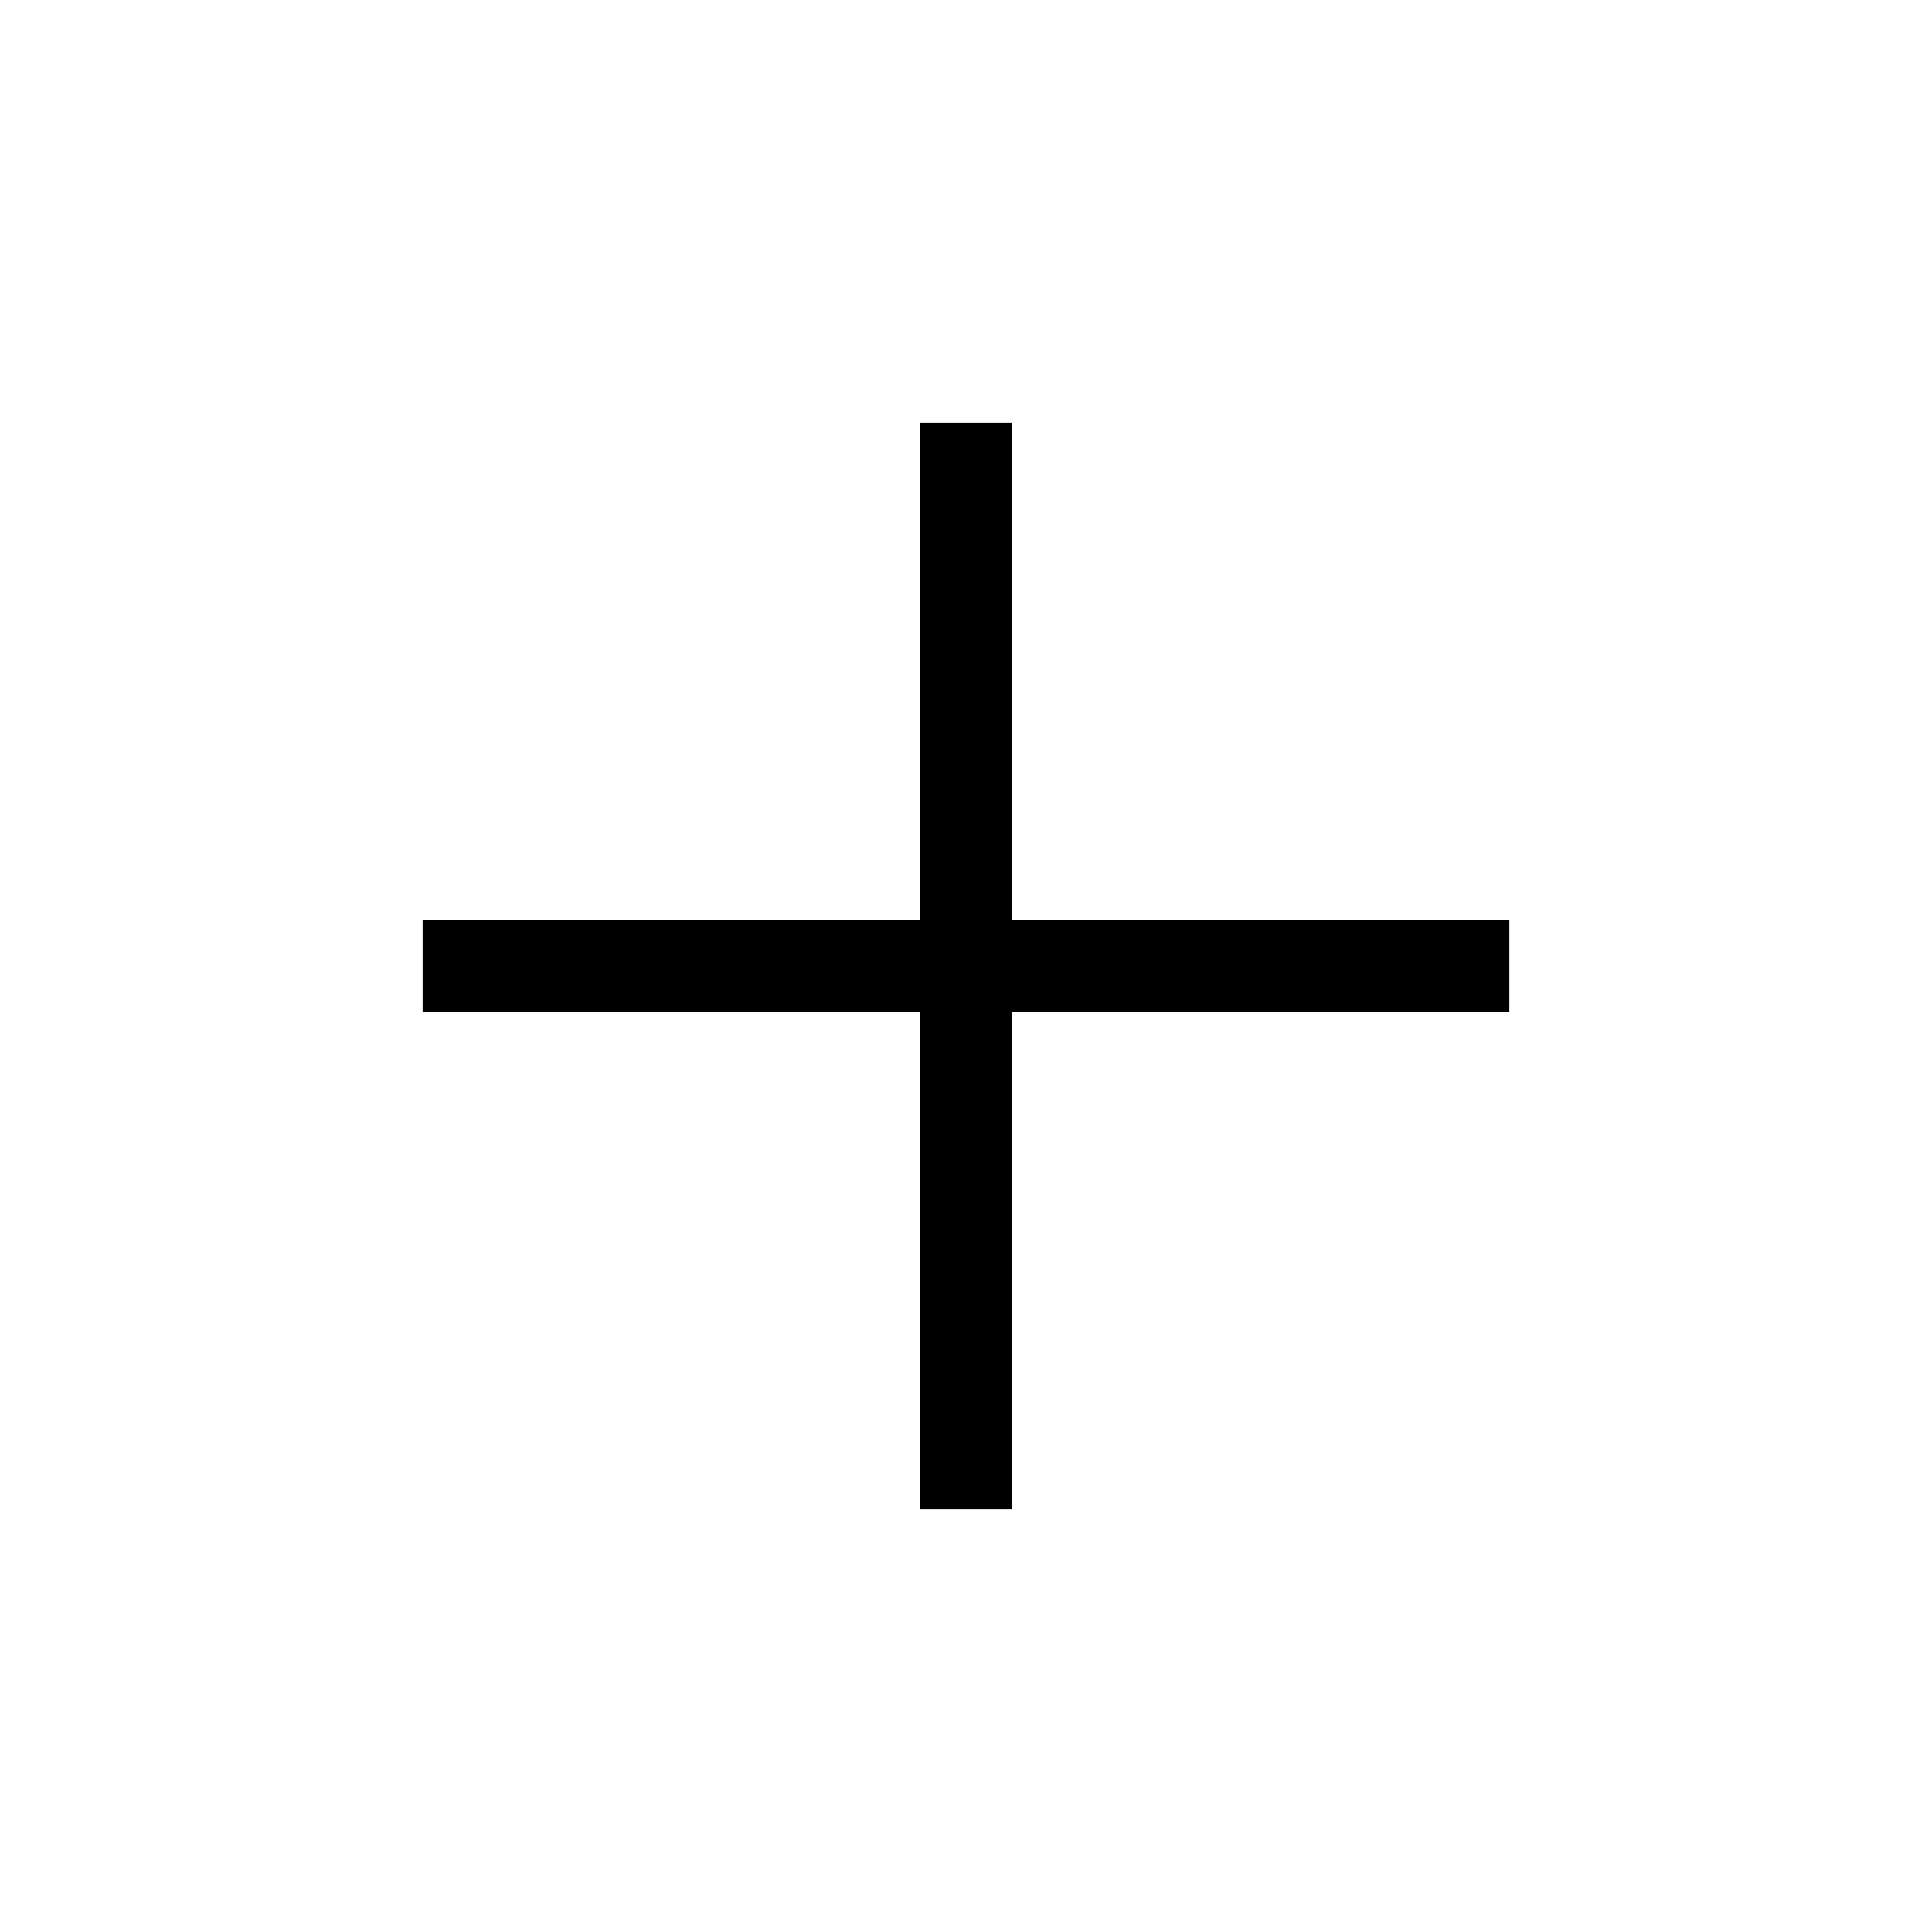
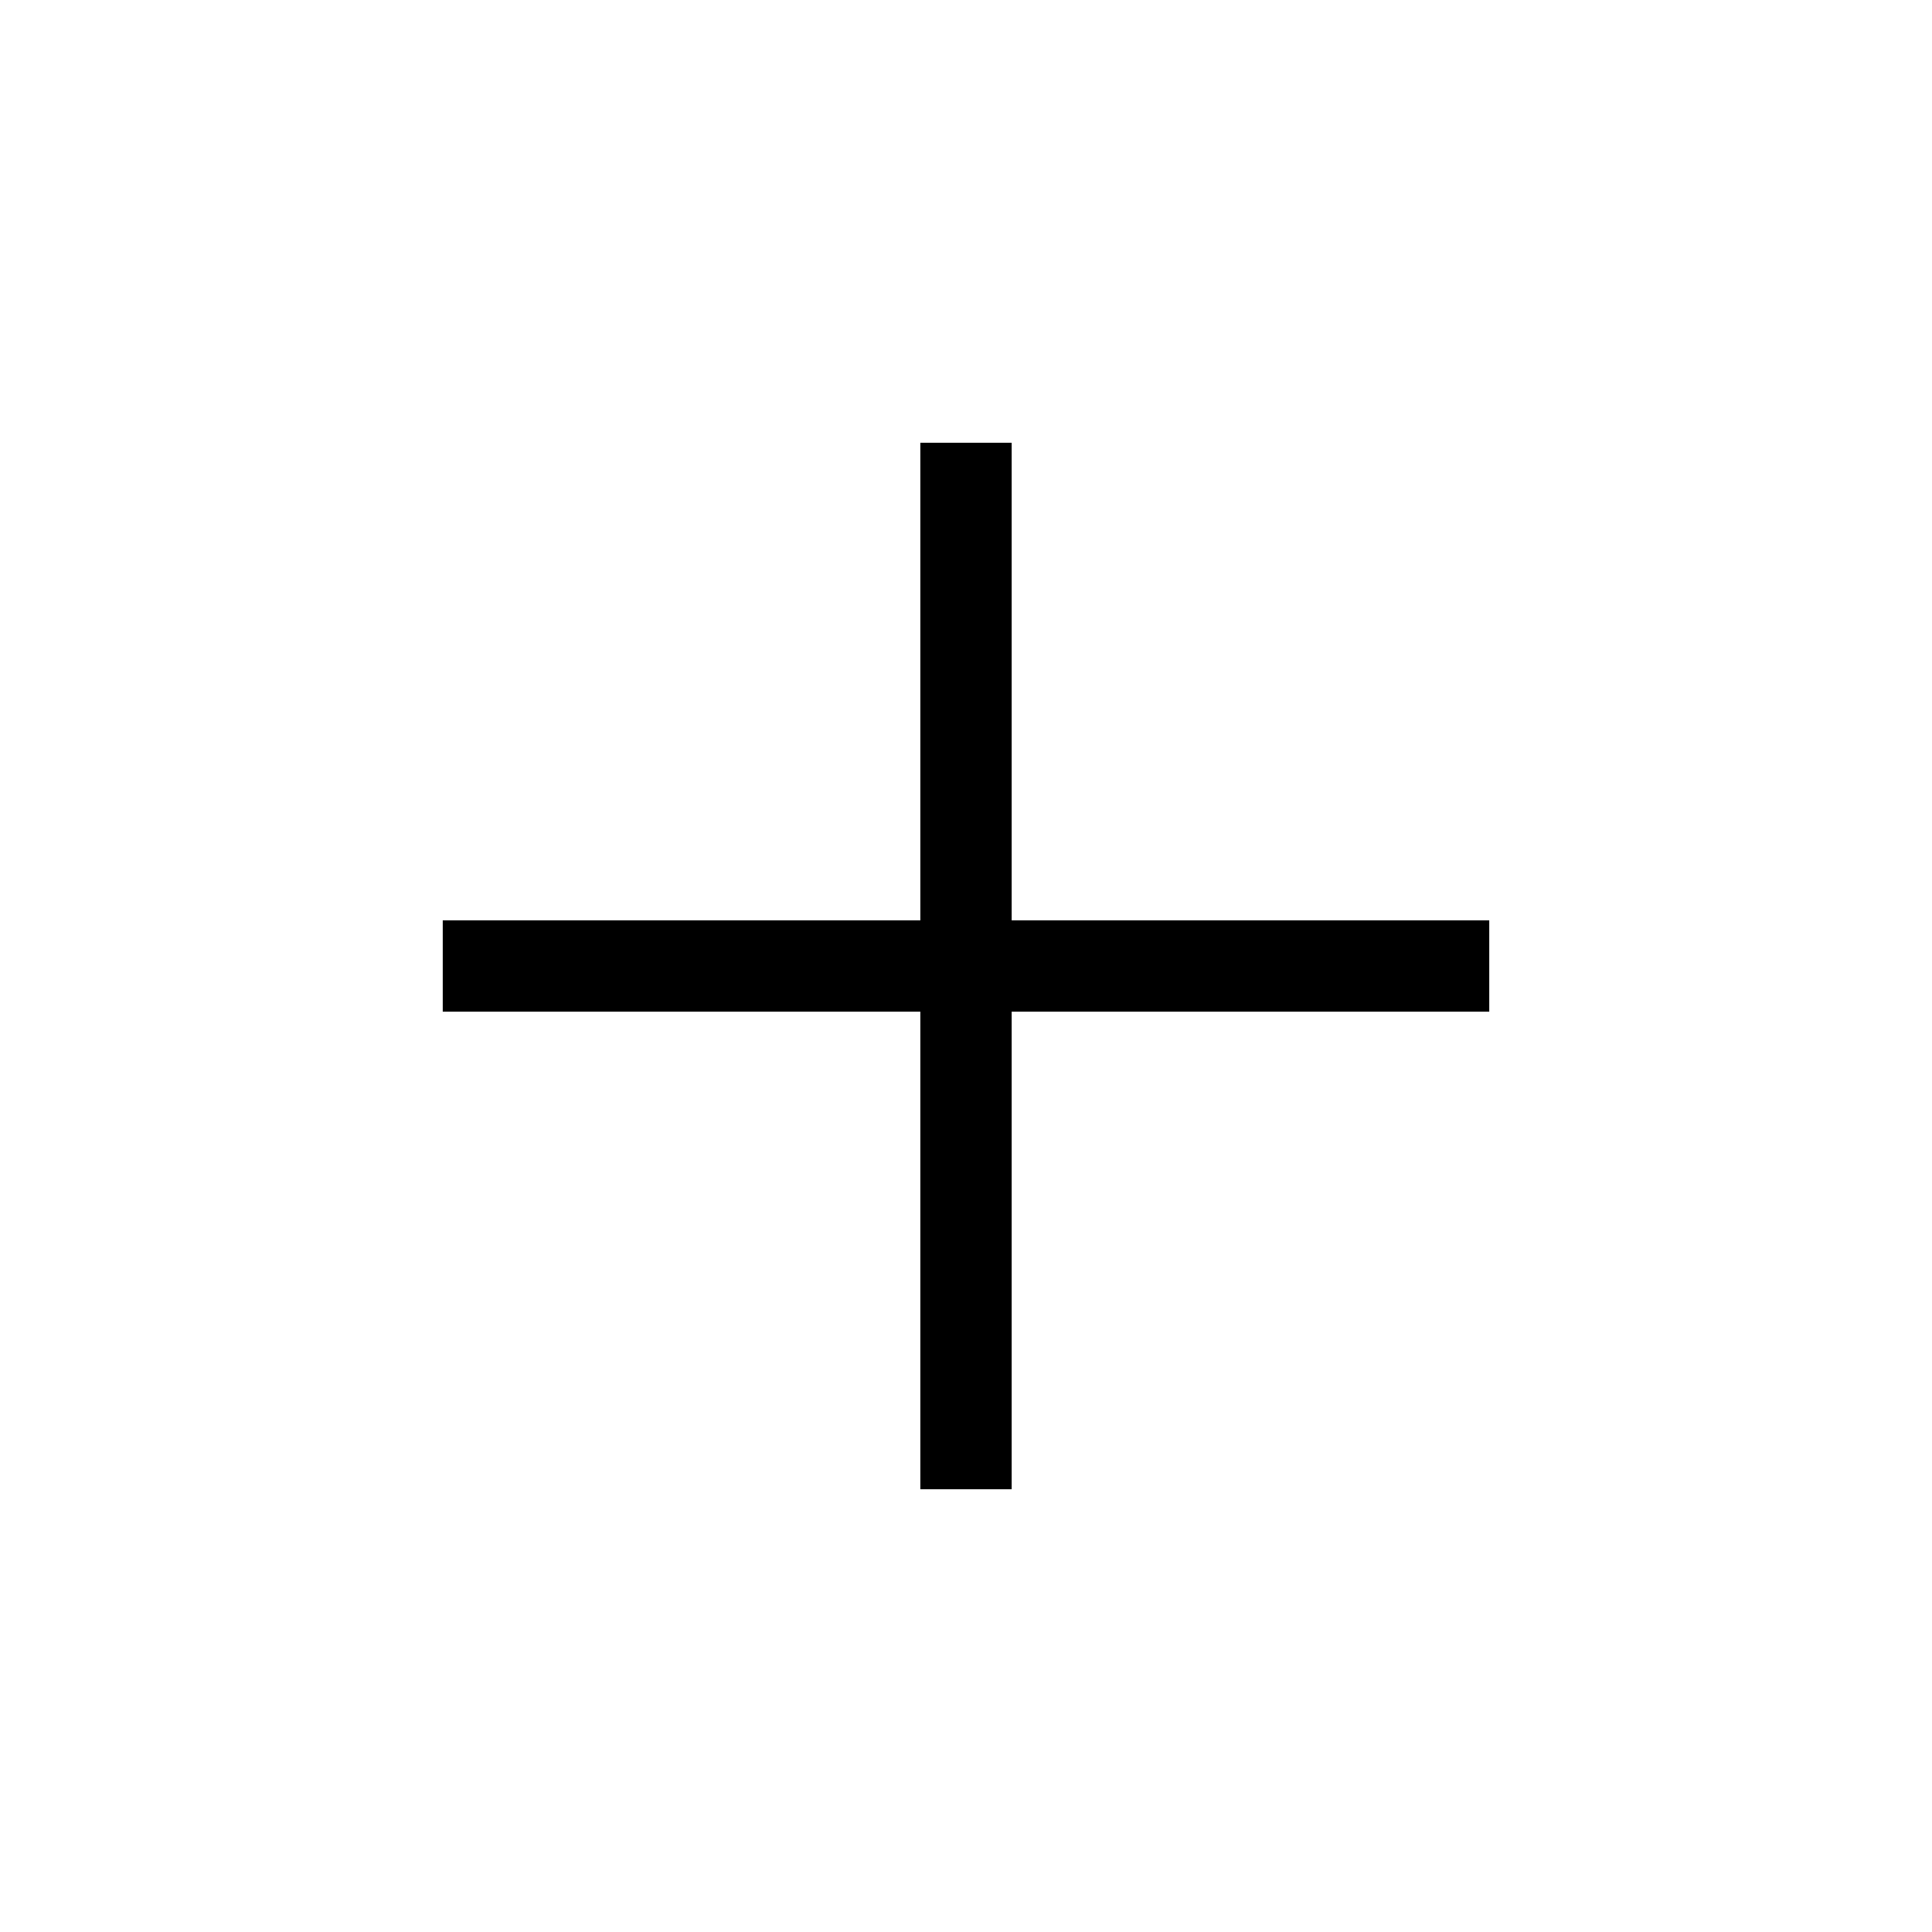
<svg xmlns="http://www.w3.org/2000/svg" height="48" viewBox="0 -960 960 960" width="48">
-   <path d="M457.308-210.001v-247.307H210.001v-45.384h247.307v-247.307h45.384v247.307h247.307v45.384H502.692v247.307h-45.384Z" />
+   <path d="M457.308-457.308H220.001v-45.384h237.307v-237.307h45.384v237.307h237.307v45.384H502.692v237.307h-45.384v-237.307Z" />
</svg>
